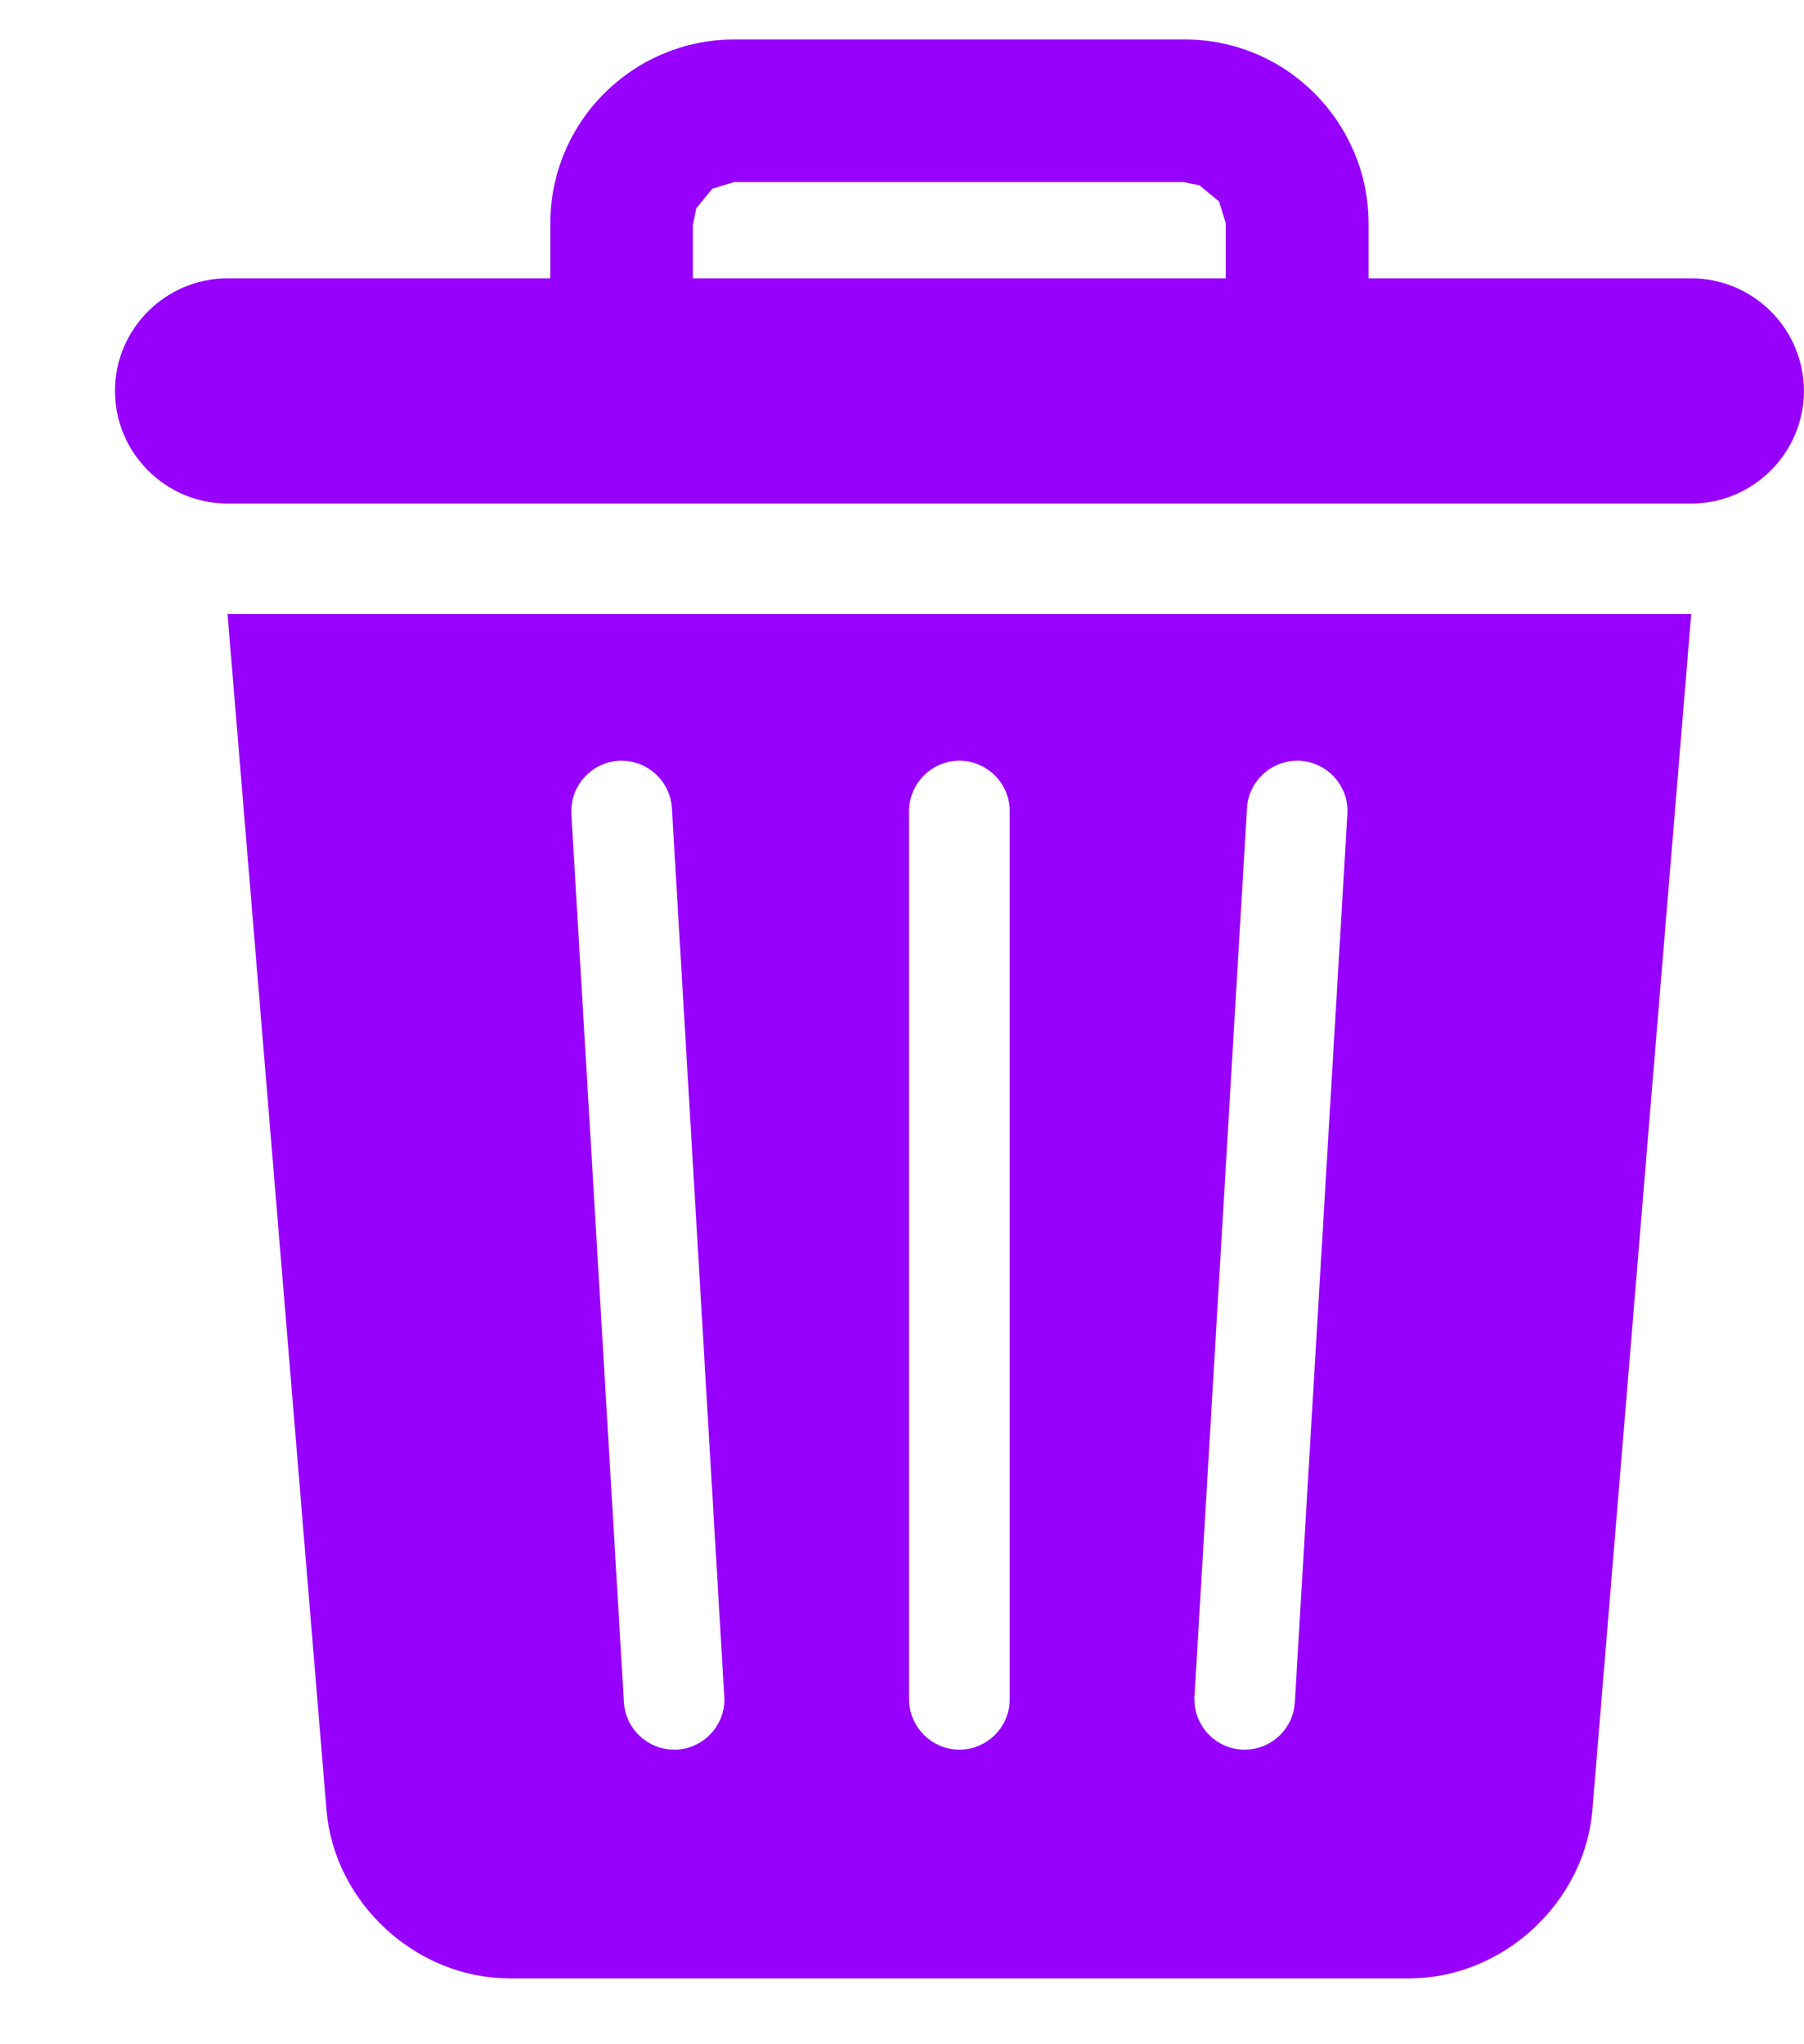
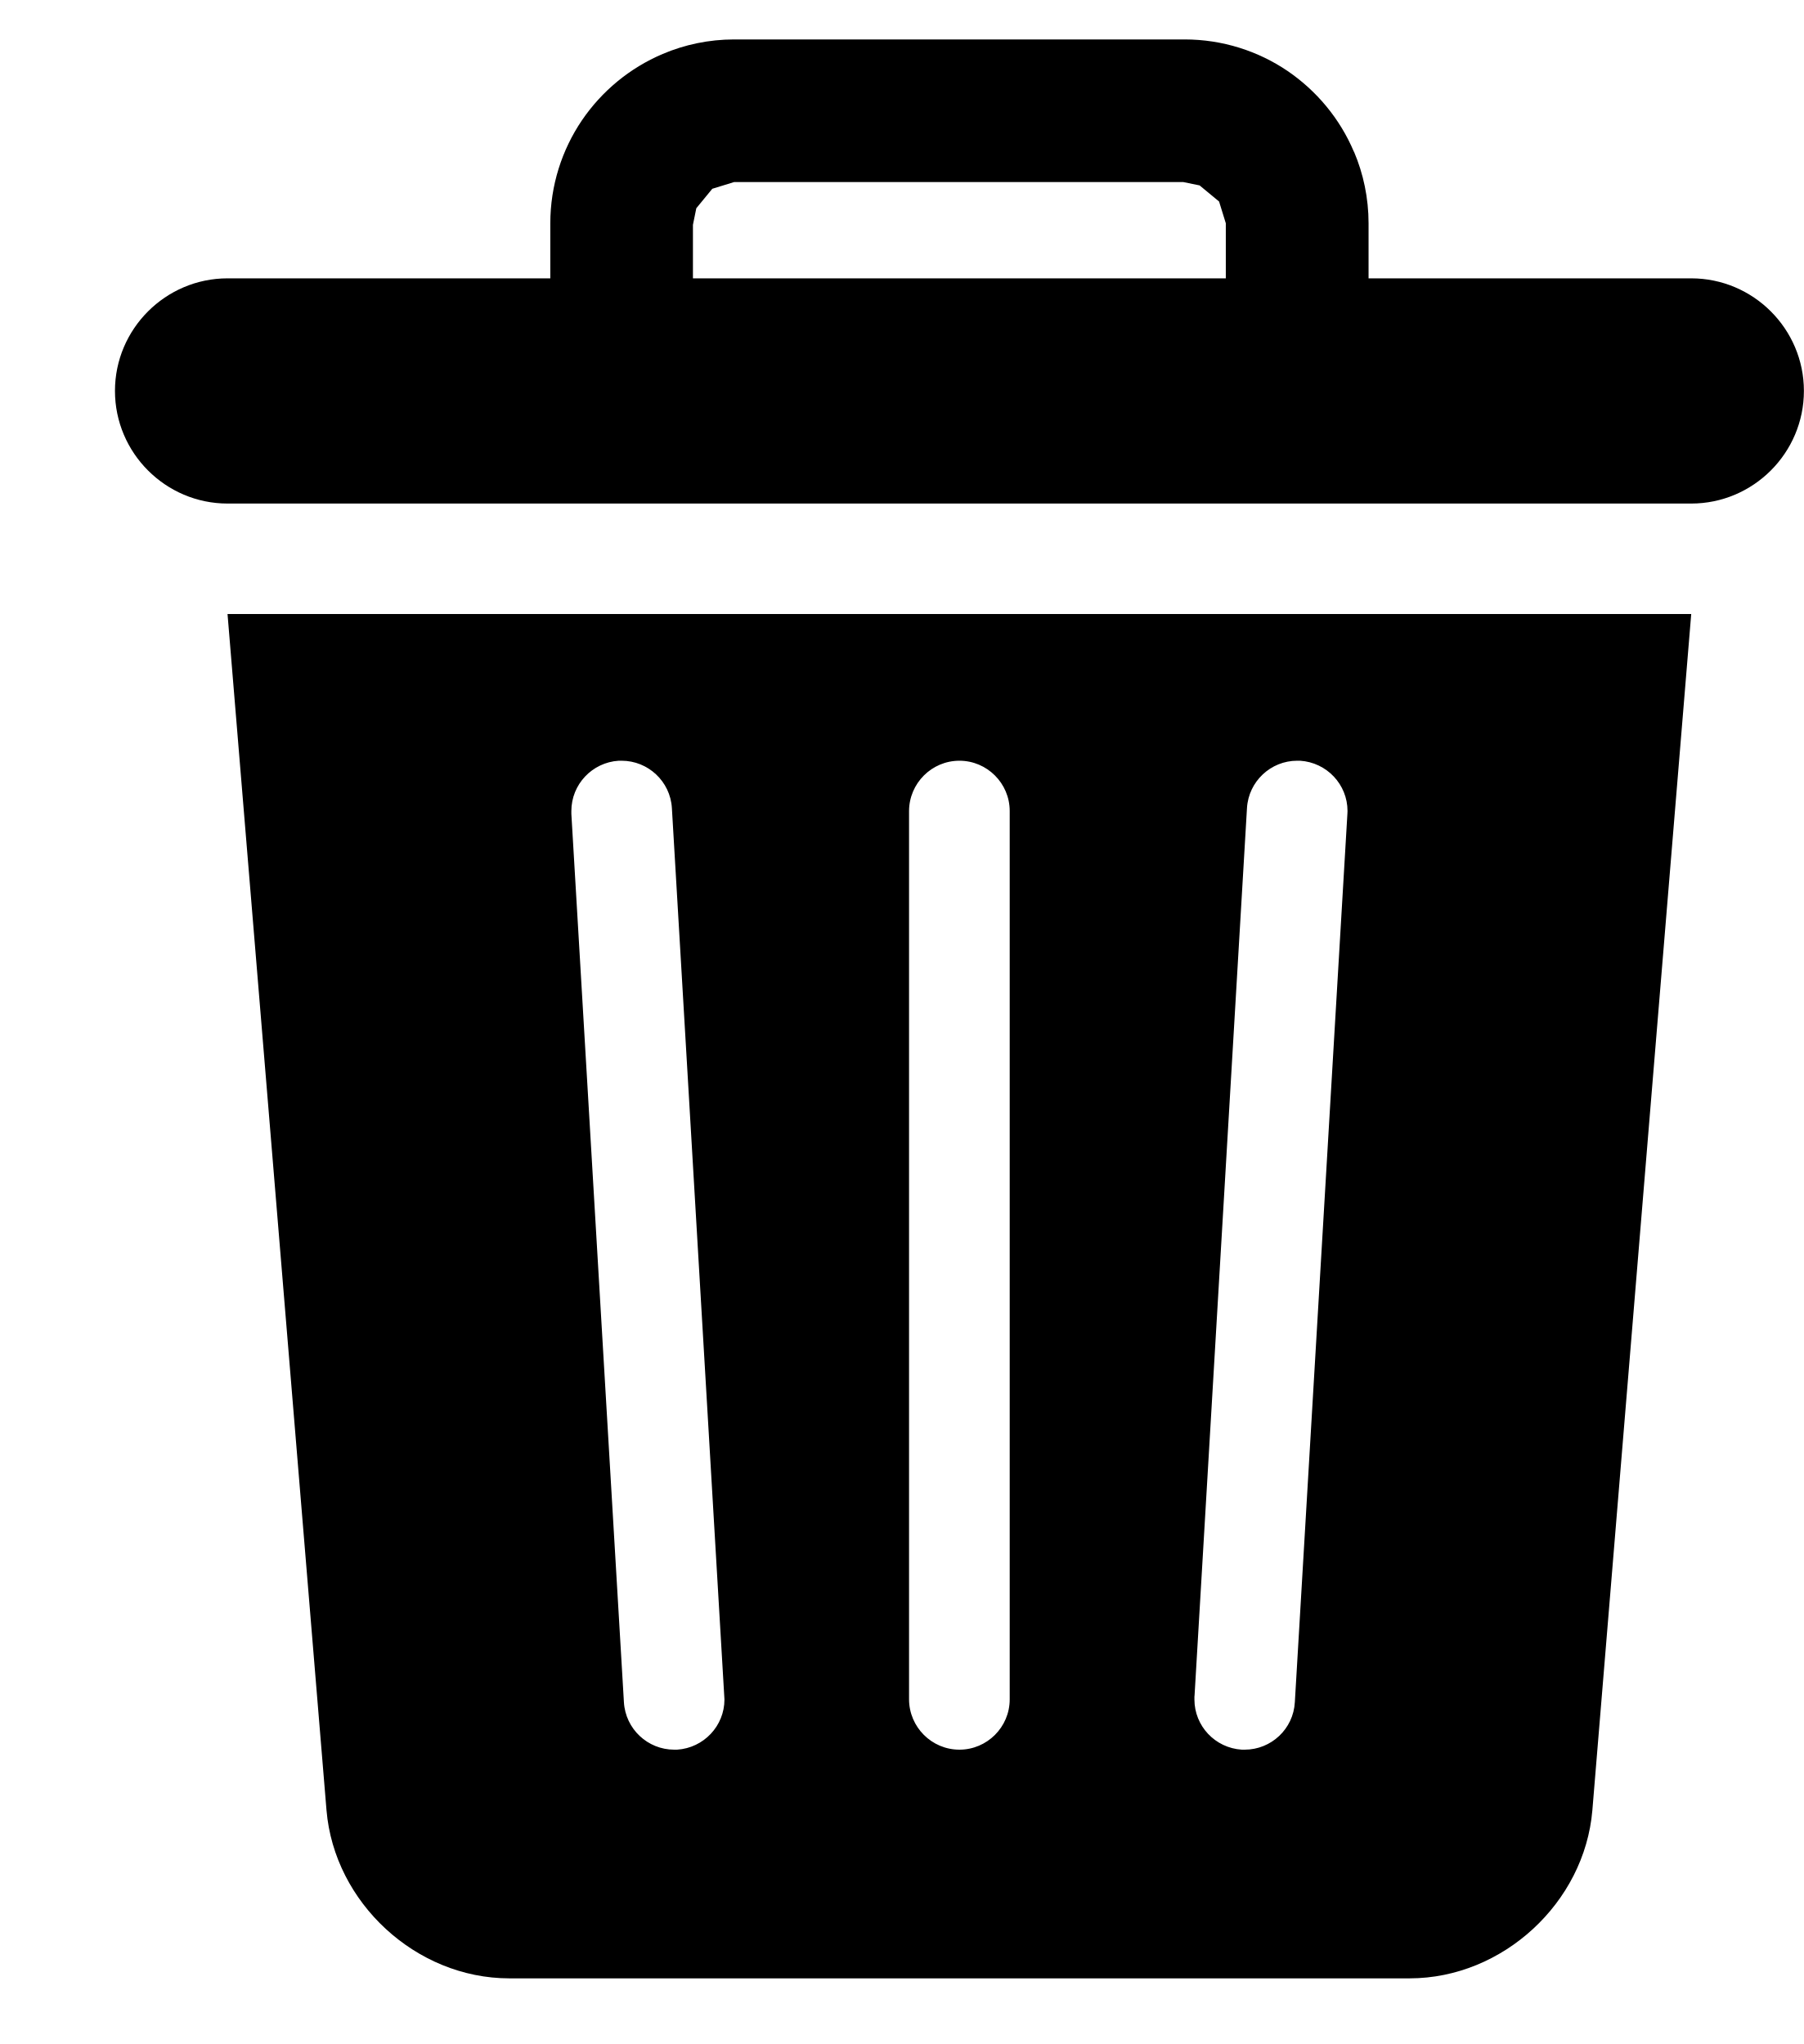
<svg xmlns="http://www.w3.org/2000/svg" width="15px" height="17px" viewBox="0 0 15 17" version="1.1">
  <defs />
  <g id="Designs" stroke="none" stroke-width="1" fill="none" fill-rule="evenodd">
-     <g id="Component---header-test" transform="translate(-1148, -2294)" fill="#9700FD">
+     <g id="Component---header-test" transform="translate(-1148, -2294)" fill="#000000">
      <path d="M1158.193,2296.315 L1153.762,2296.315 L1153.762,2295.87 L1153.79,2295.732 L1153.923,2295.57 L1154.105,2295.514 L1157.838,2295.514 L1157.975,2295.542 L1158.137,2295.676 L1158.193,2295.857 L1158.193,2296.315 Z M1162.063,2296.315 C1162.579,2296.315 1163,2296.736 1163,2297.251 C1163,2297.767 1162.579,2298.188 1162.063,2298.188 L1149.892,2298.188 C1149.377,2298.188 1148.956,2297.767 1148.956,2297.251 C1148.956,2296.736 1149.377,2296.315 1149.892,2296.315 L1152.576,2296.315 L1152.576,2295.857 C1152.576,2295.542 1152.673,2295.246 1152.838,2295.002 C1153.003,2294.759 1153.235,2294.566 1153.51,2294.449 C1153.693,2294.371 1153.895,2294.328 1154.105,2294.328 L1157.85,2294.328 L1157.851,2294.328 C1158.166,2294.328 1158.463,2294.425 1158.706,2294.59 C1158.948,2294.755 1159.142,2294.987 1159.258,2295.262 L1159.259,2295.262 C1159.337,2295.445 1159.38,2295.648 1159.38,2295.857 L1159.38,2296.315 L1162.063,2296.315 Z M1150.715,2309.056 L1149.892,2299.107 L1162.063,2299.107 L1161.241,2309.056 C1161.176,2309.826 1160.495,2310.453 1159.723,2310.454 L1152.233,2310.454 C1151.46,2310.453 1150.78,2309.826 1150.715,2309.056 Z M1157.932,2308.135 C1157.932,2308.354 1158.103,2308.538 1158.326,2308.552 L1158.35,2308.552 C1158.57,2308.552 1158.755,2308.38 1158.767,2308.157 L1159.204,2300.769 L1159.205,2300.745 C1159.205,2300.525 1159.033,2300.341 1158.81,2300.327 L1158.786,2300.327 C1158.567,2300.327 1158.382,2300.499 1158.369,2300.721 L1157.933,2308.103 L1157.932,2308.11 L1157.932,2308.135 Z M1155.559,2300.745 L1155.559,2308.134 C1155.56,2308.364 1155.747,2308.552 1155.978,2308.552 C1156.208,2308.552 1156.396,2308.364 1156.396,2308.134 L1156.396,2300.745 C1156.396,2300.515 1156.208,2300.327 1155.978,2300.327 C1155.747,2300.327 1155.56,2300.515 1155.559,2300.745 Z M1154.023,2308.117 L1153.587,2300.721 C1153.574,2300.499 1153.389,2300.327 1153.169,2300.327 L1153.145,2300.327 C1152.923,2300.341 1152.751,2300.525 1152.751,2300.745 L1152.751,2300.769 L1153.188,2308.157 C1153.201,2308.38 1153.386,2308.552 1153.606,2308.552 L1153.63,2308.552 C1153.852,2308.538 1154.024,2308.354 1154.024,2308.135 L1154.023,2308.117 Z" id="Mask-Copy-4" />
    </g>
  </g>
</svg>
